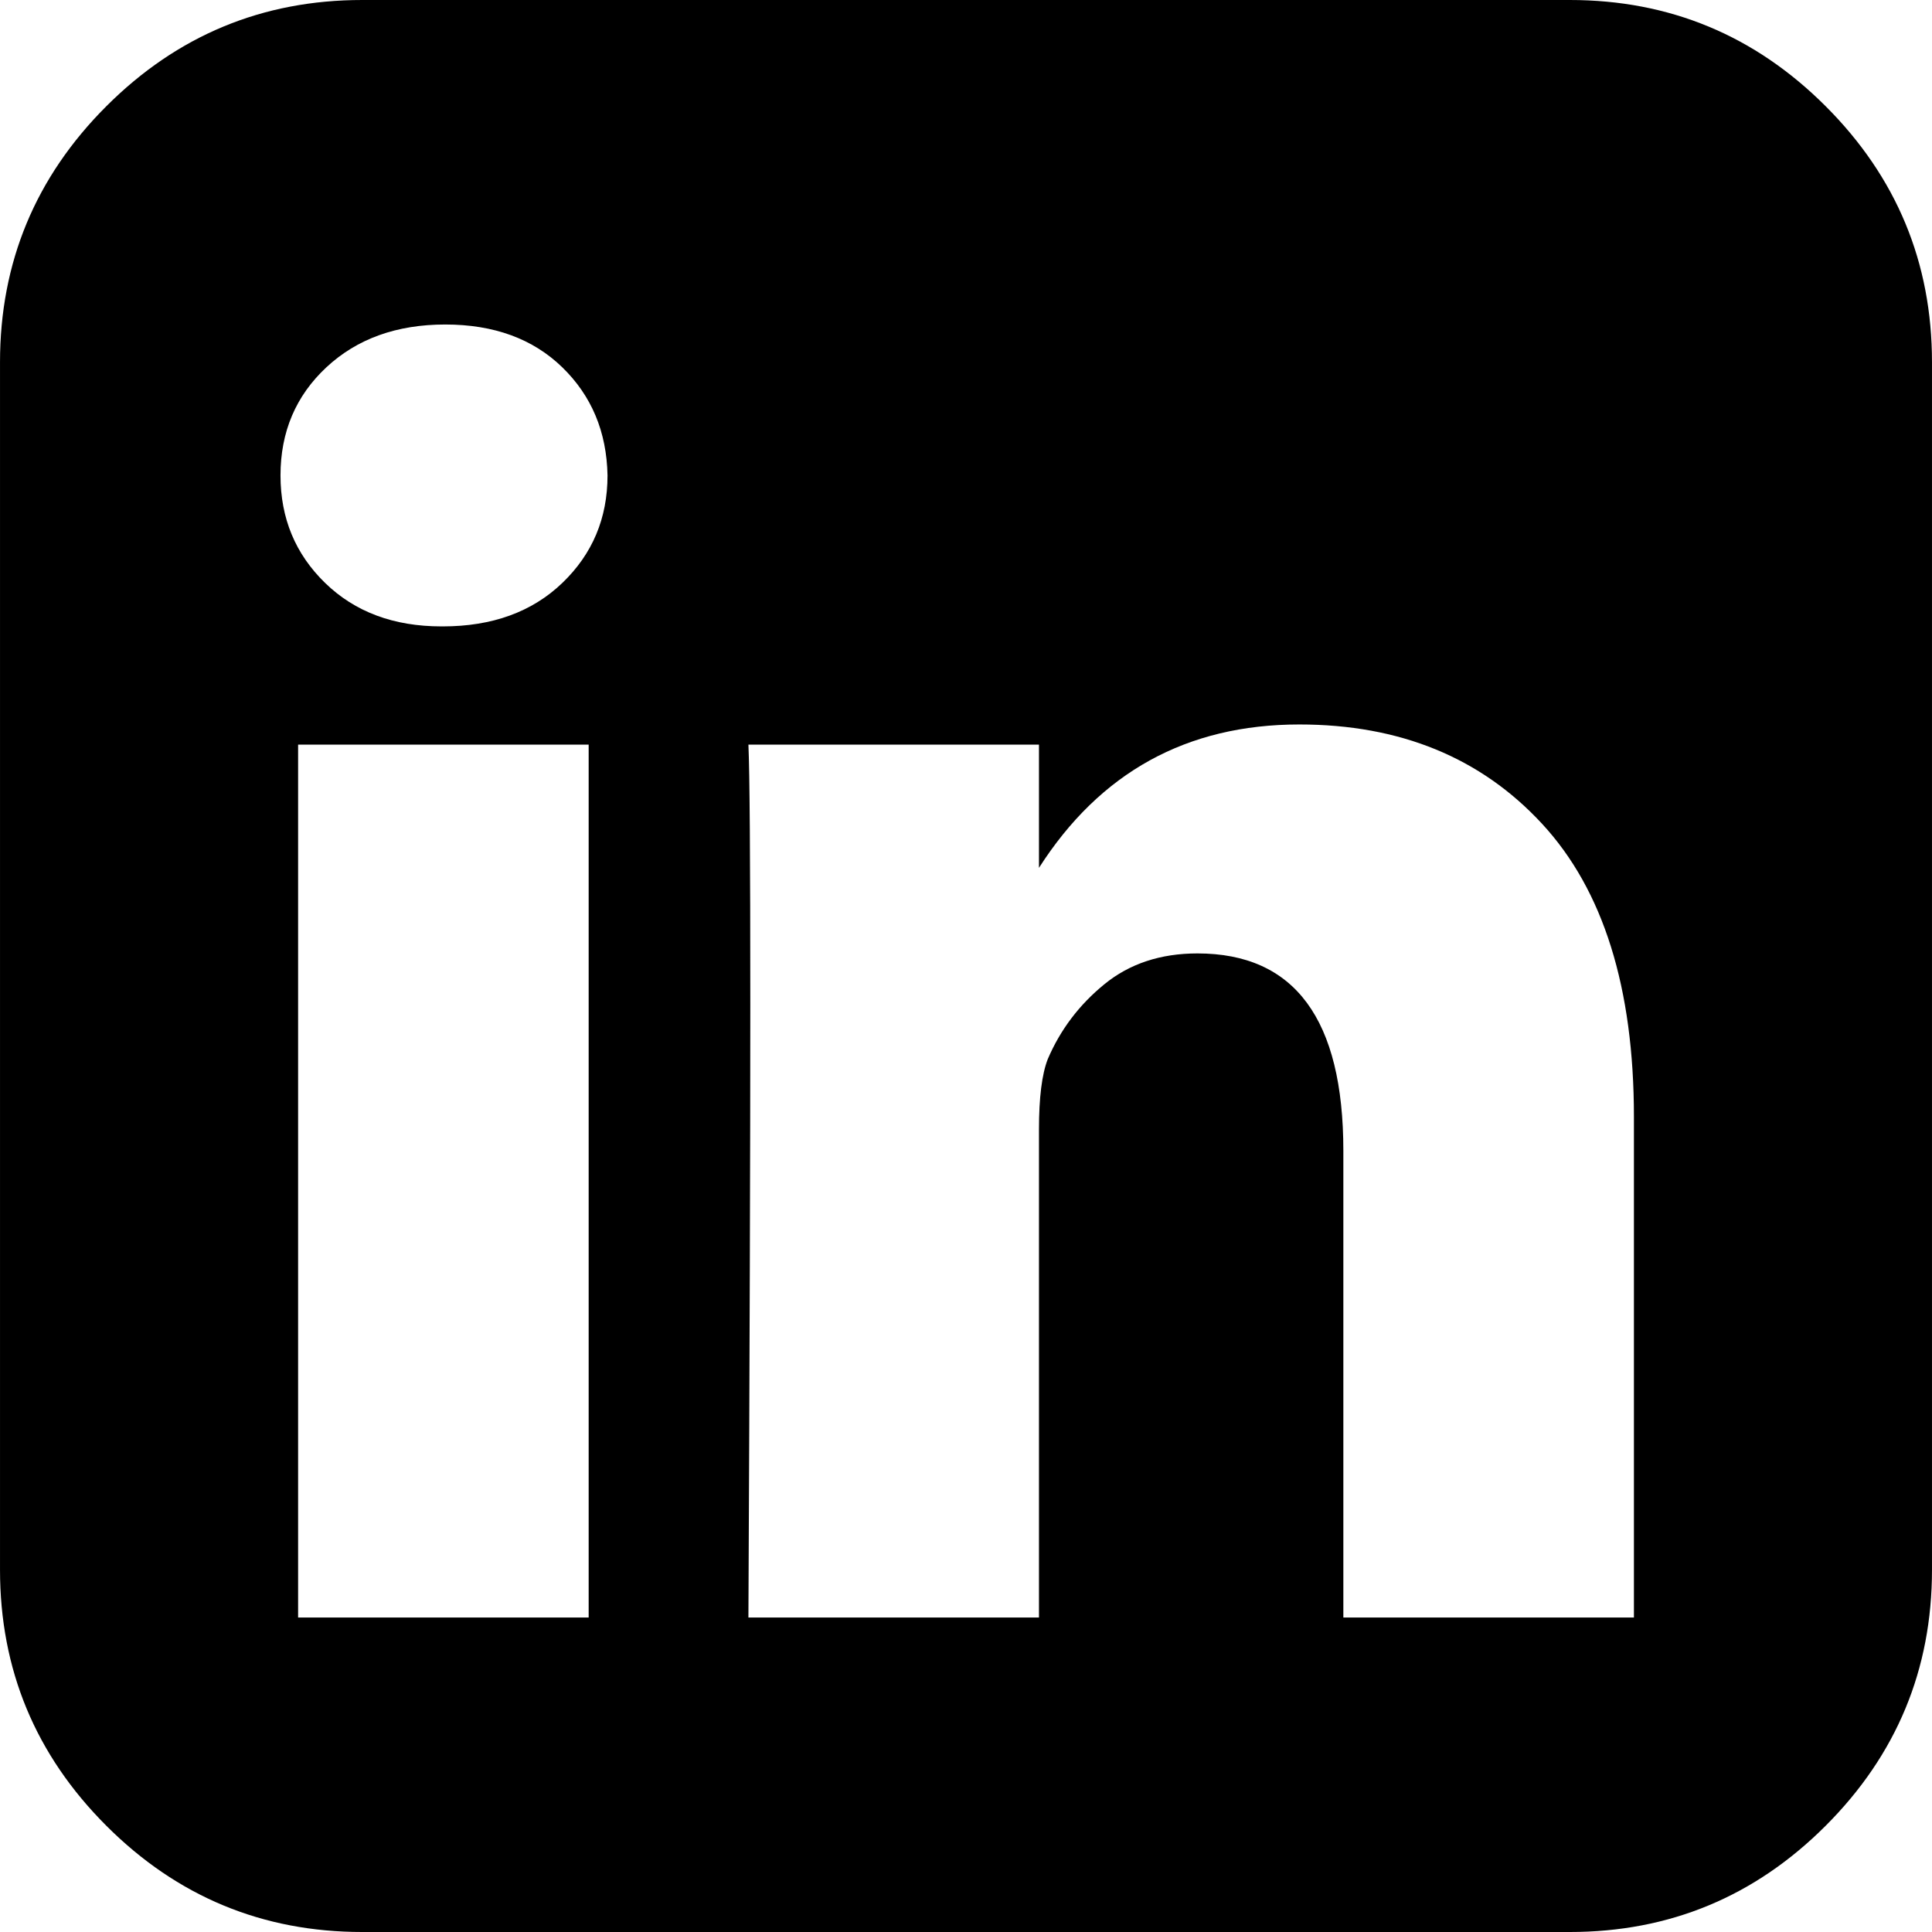
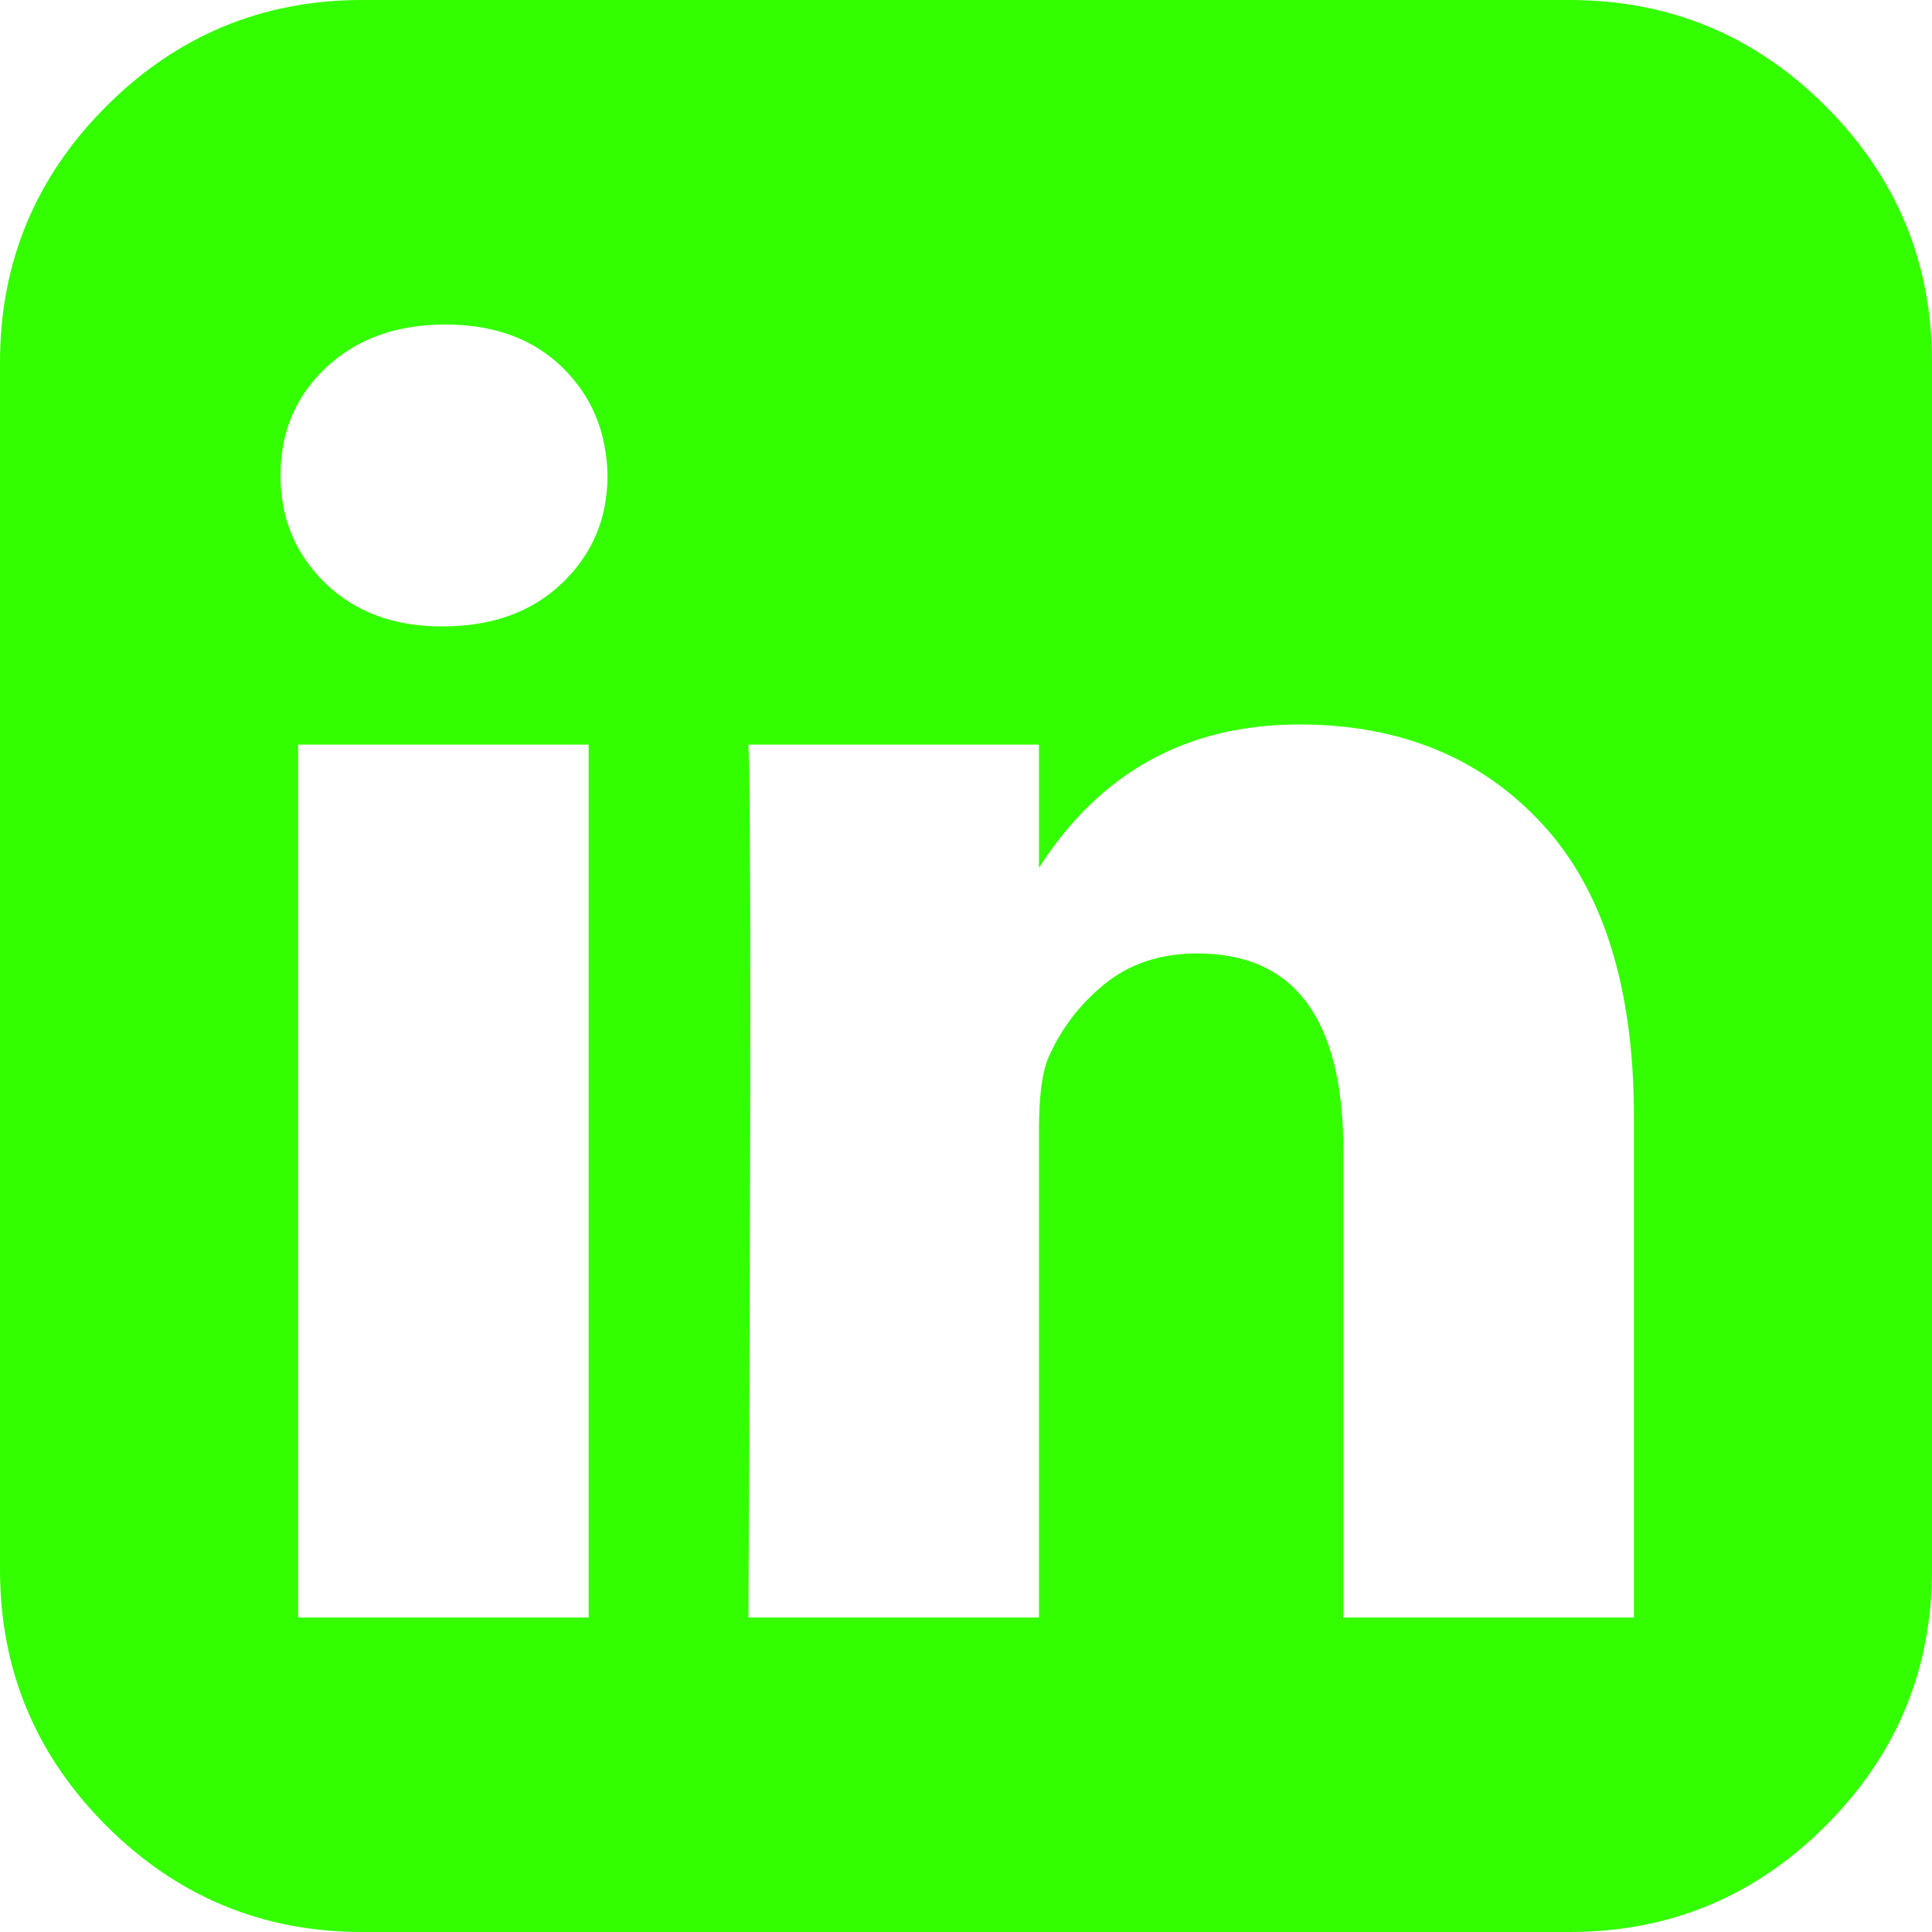
- <svg xmlns="http://www.w3.org/2000/svg" version="1.1" id="Capa_1" x="0px" y="0px" viewBox="0 0 438.536 438.536" style="enable-background:new 0 0 438.536 438.536;" xml:space="preserve">
+ <svg xmlns="http://www.w3.org/2000/svg" version="1.1" id="Capa_1" x="0px" y="0px" viewBox="0 0 438.536 438.536" style="enable-background:new 0 0 438.536 438.536;" xml:space="preserve" fill="#33ff00">
  <g>
    <path d="M414.41,24.123C398.333,8.042,378.963,0,356.315,0H82.228C59.58,0,40.21,8.042,24.126,24.123   C8.045,40.207,0.003,59.576,0.003,82.225v274.084c0,22.647,8.042,42.018,24.123,58.102c16.084,16.084,35.454,24.126,58.102,24.126   h274.084c22.648,0,42.018-8.042,58.095-24.126c16.084-16.084,24.126-35.454,24.126-58.102V82.225   C438.532,59.576,430.49,40.204,414.41,24.123z M133.618,367.157H67.666V169.016h65.952V367.157z M127.626,132.332   c-6.851,6.567-15.893,9.851-27.124,9.851h-0.288c-10.848,0-19.648-3.284-26.407-9.851c-6.76-6.567-10.138-14.703-10.138-24.41   c0-9.897,3.476-18.083,10.421-24.556c6.95-6.471,15.942-9.708,26.98-9.708c11.039,0,19.89,3.237,26.553,9.708   c6.661,6.473,10.088,14.659,10.277,24.556C137.899,117.625,134.477,125.761,127.626,132.332z M370.873,367.157h-65.952v-105.92   c0-29.879-11.036-44.823-33.116-44.823c-8.374,0-15.42,2.331-21.128,6.995c-5.715,4.661-9.996,10.324-12.847,16.991   c-1.335,3.422-1.999,8.75-1.999,15.981v110.775h-65.952c0.571-119.529,0.571-185.579,0-198.142h65.952v27.974   c13.867-21.681,33.558-32.544,59.101-32.544c22.84,0,41.21,7.52,55.104,22.554c13.895,15.037,20.841,37.214,20.841,66.519v113.64   H370.873z" />
  </g>
</svg>
